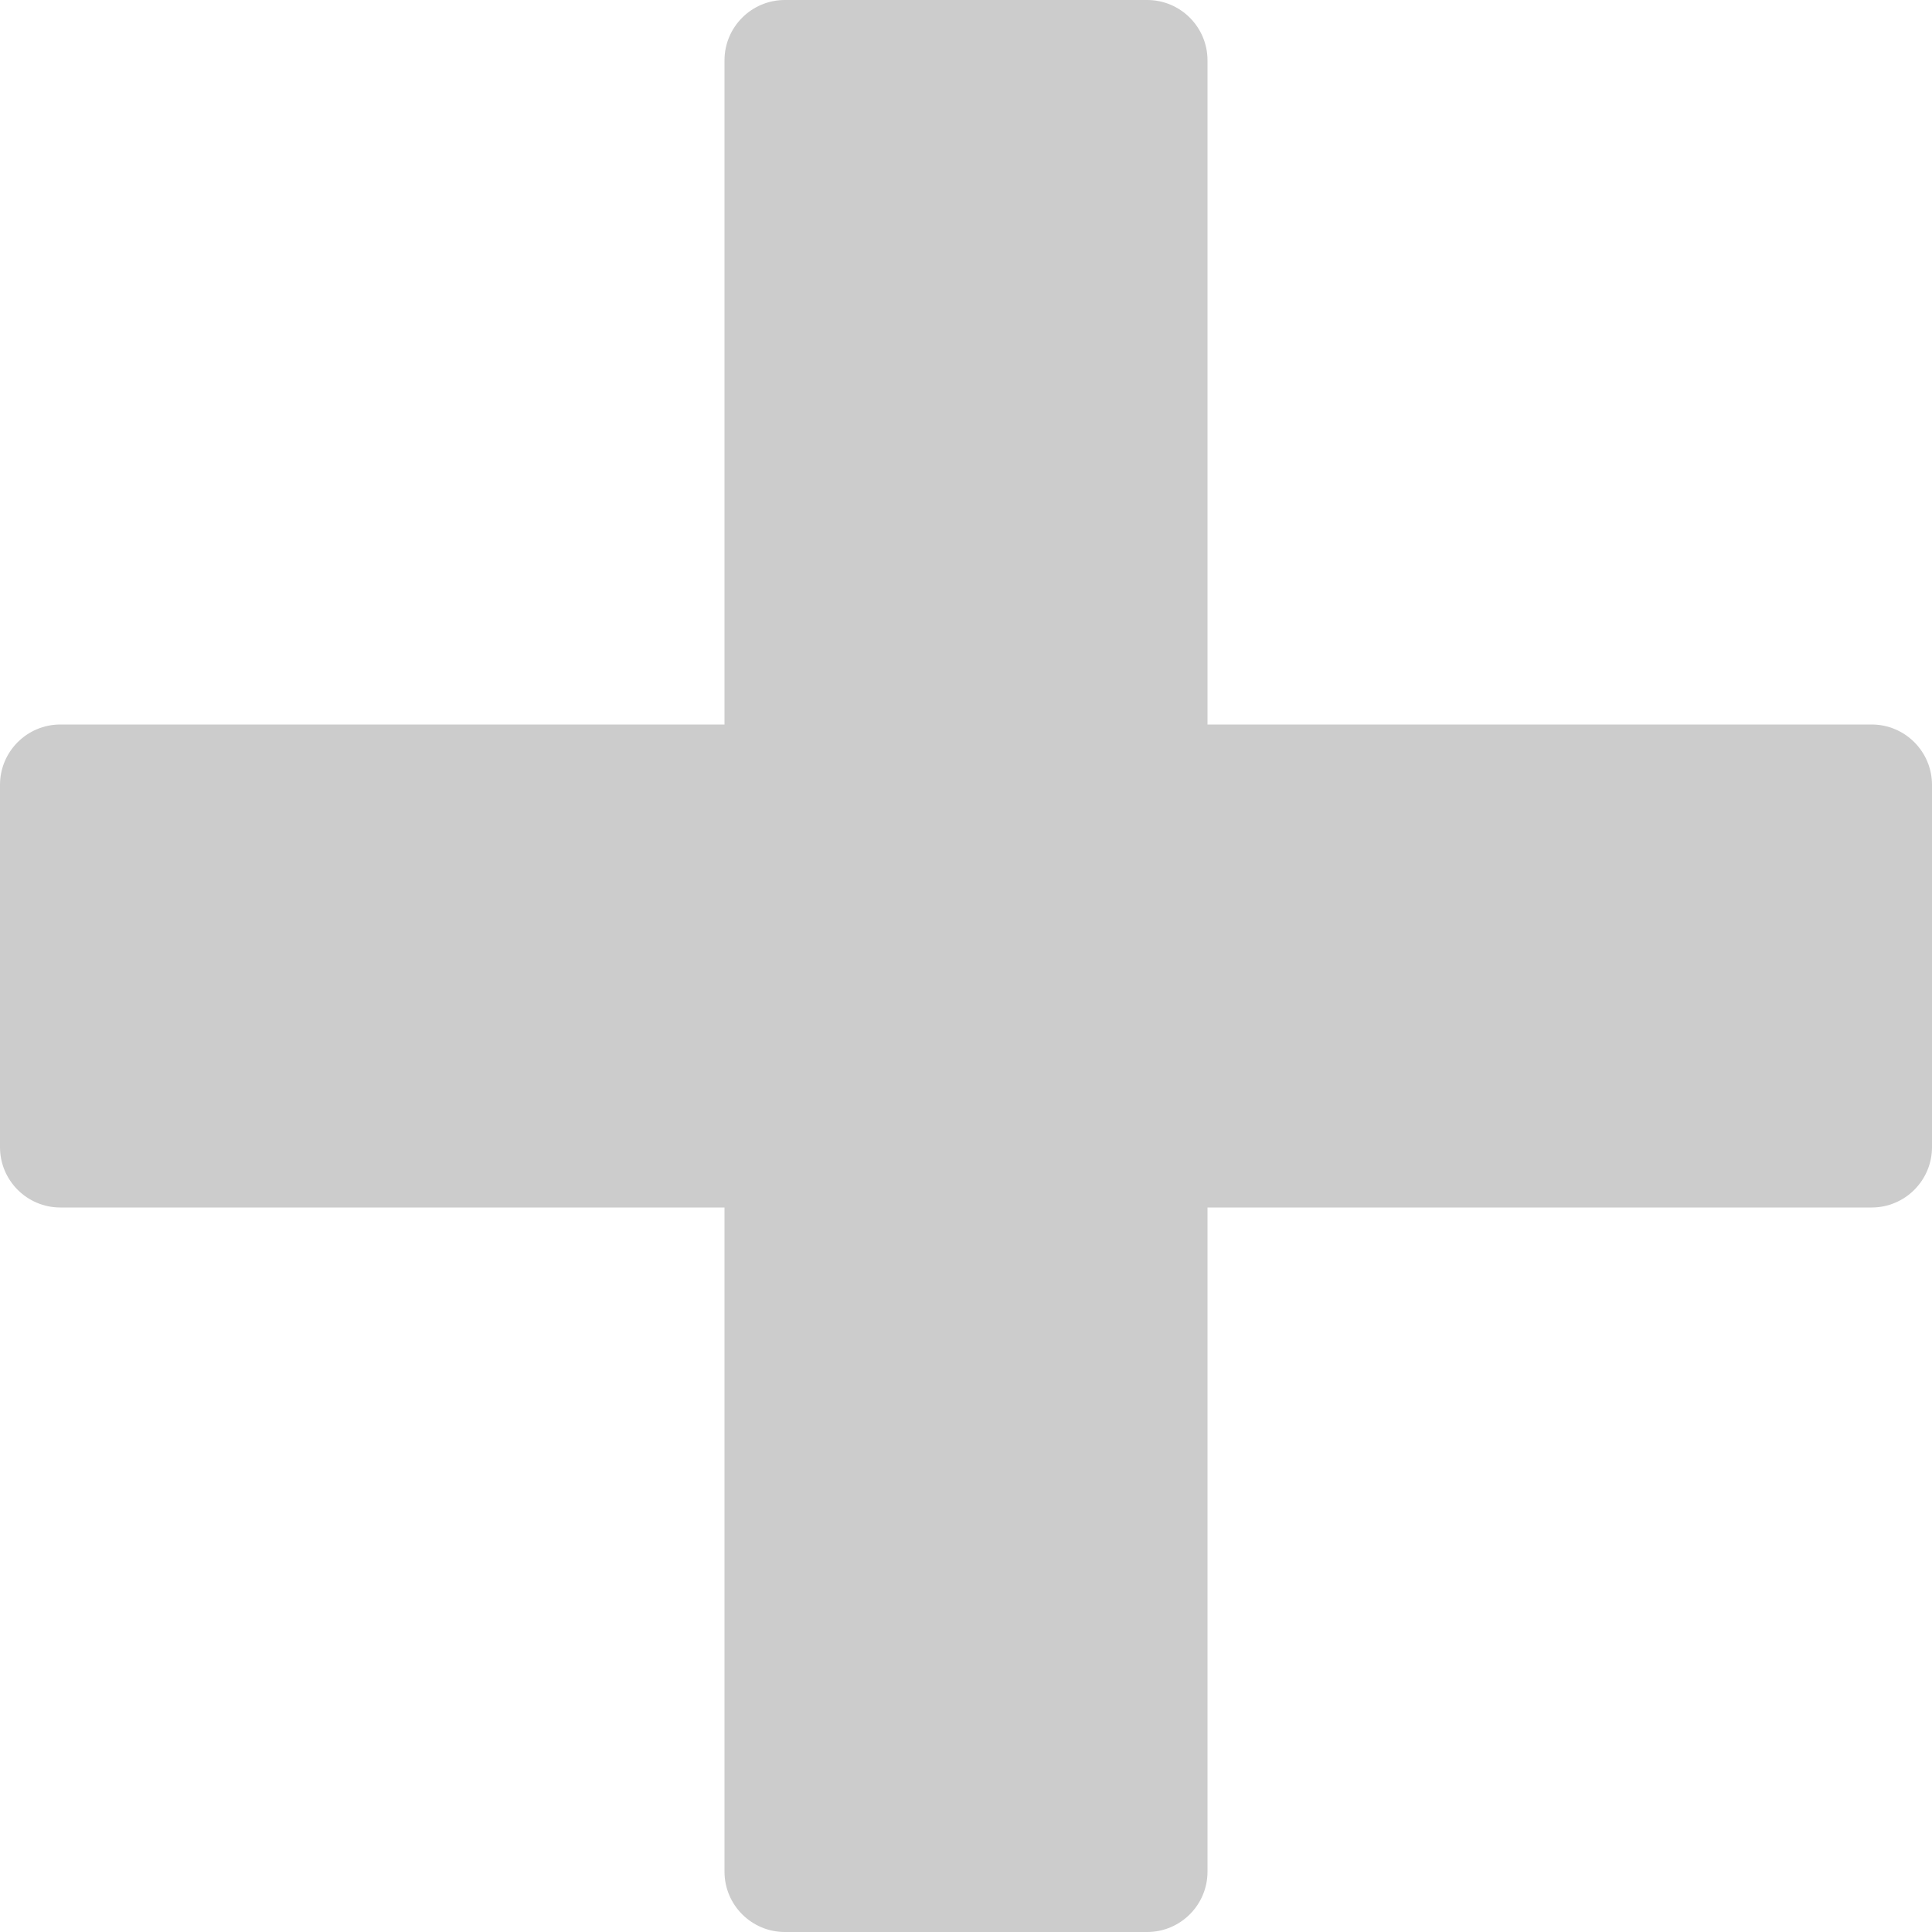
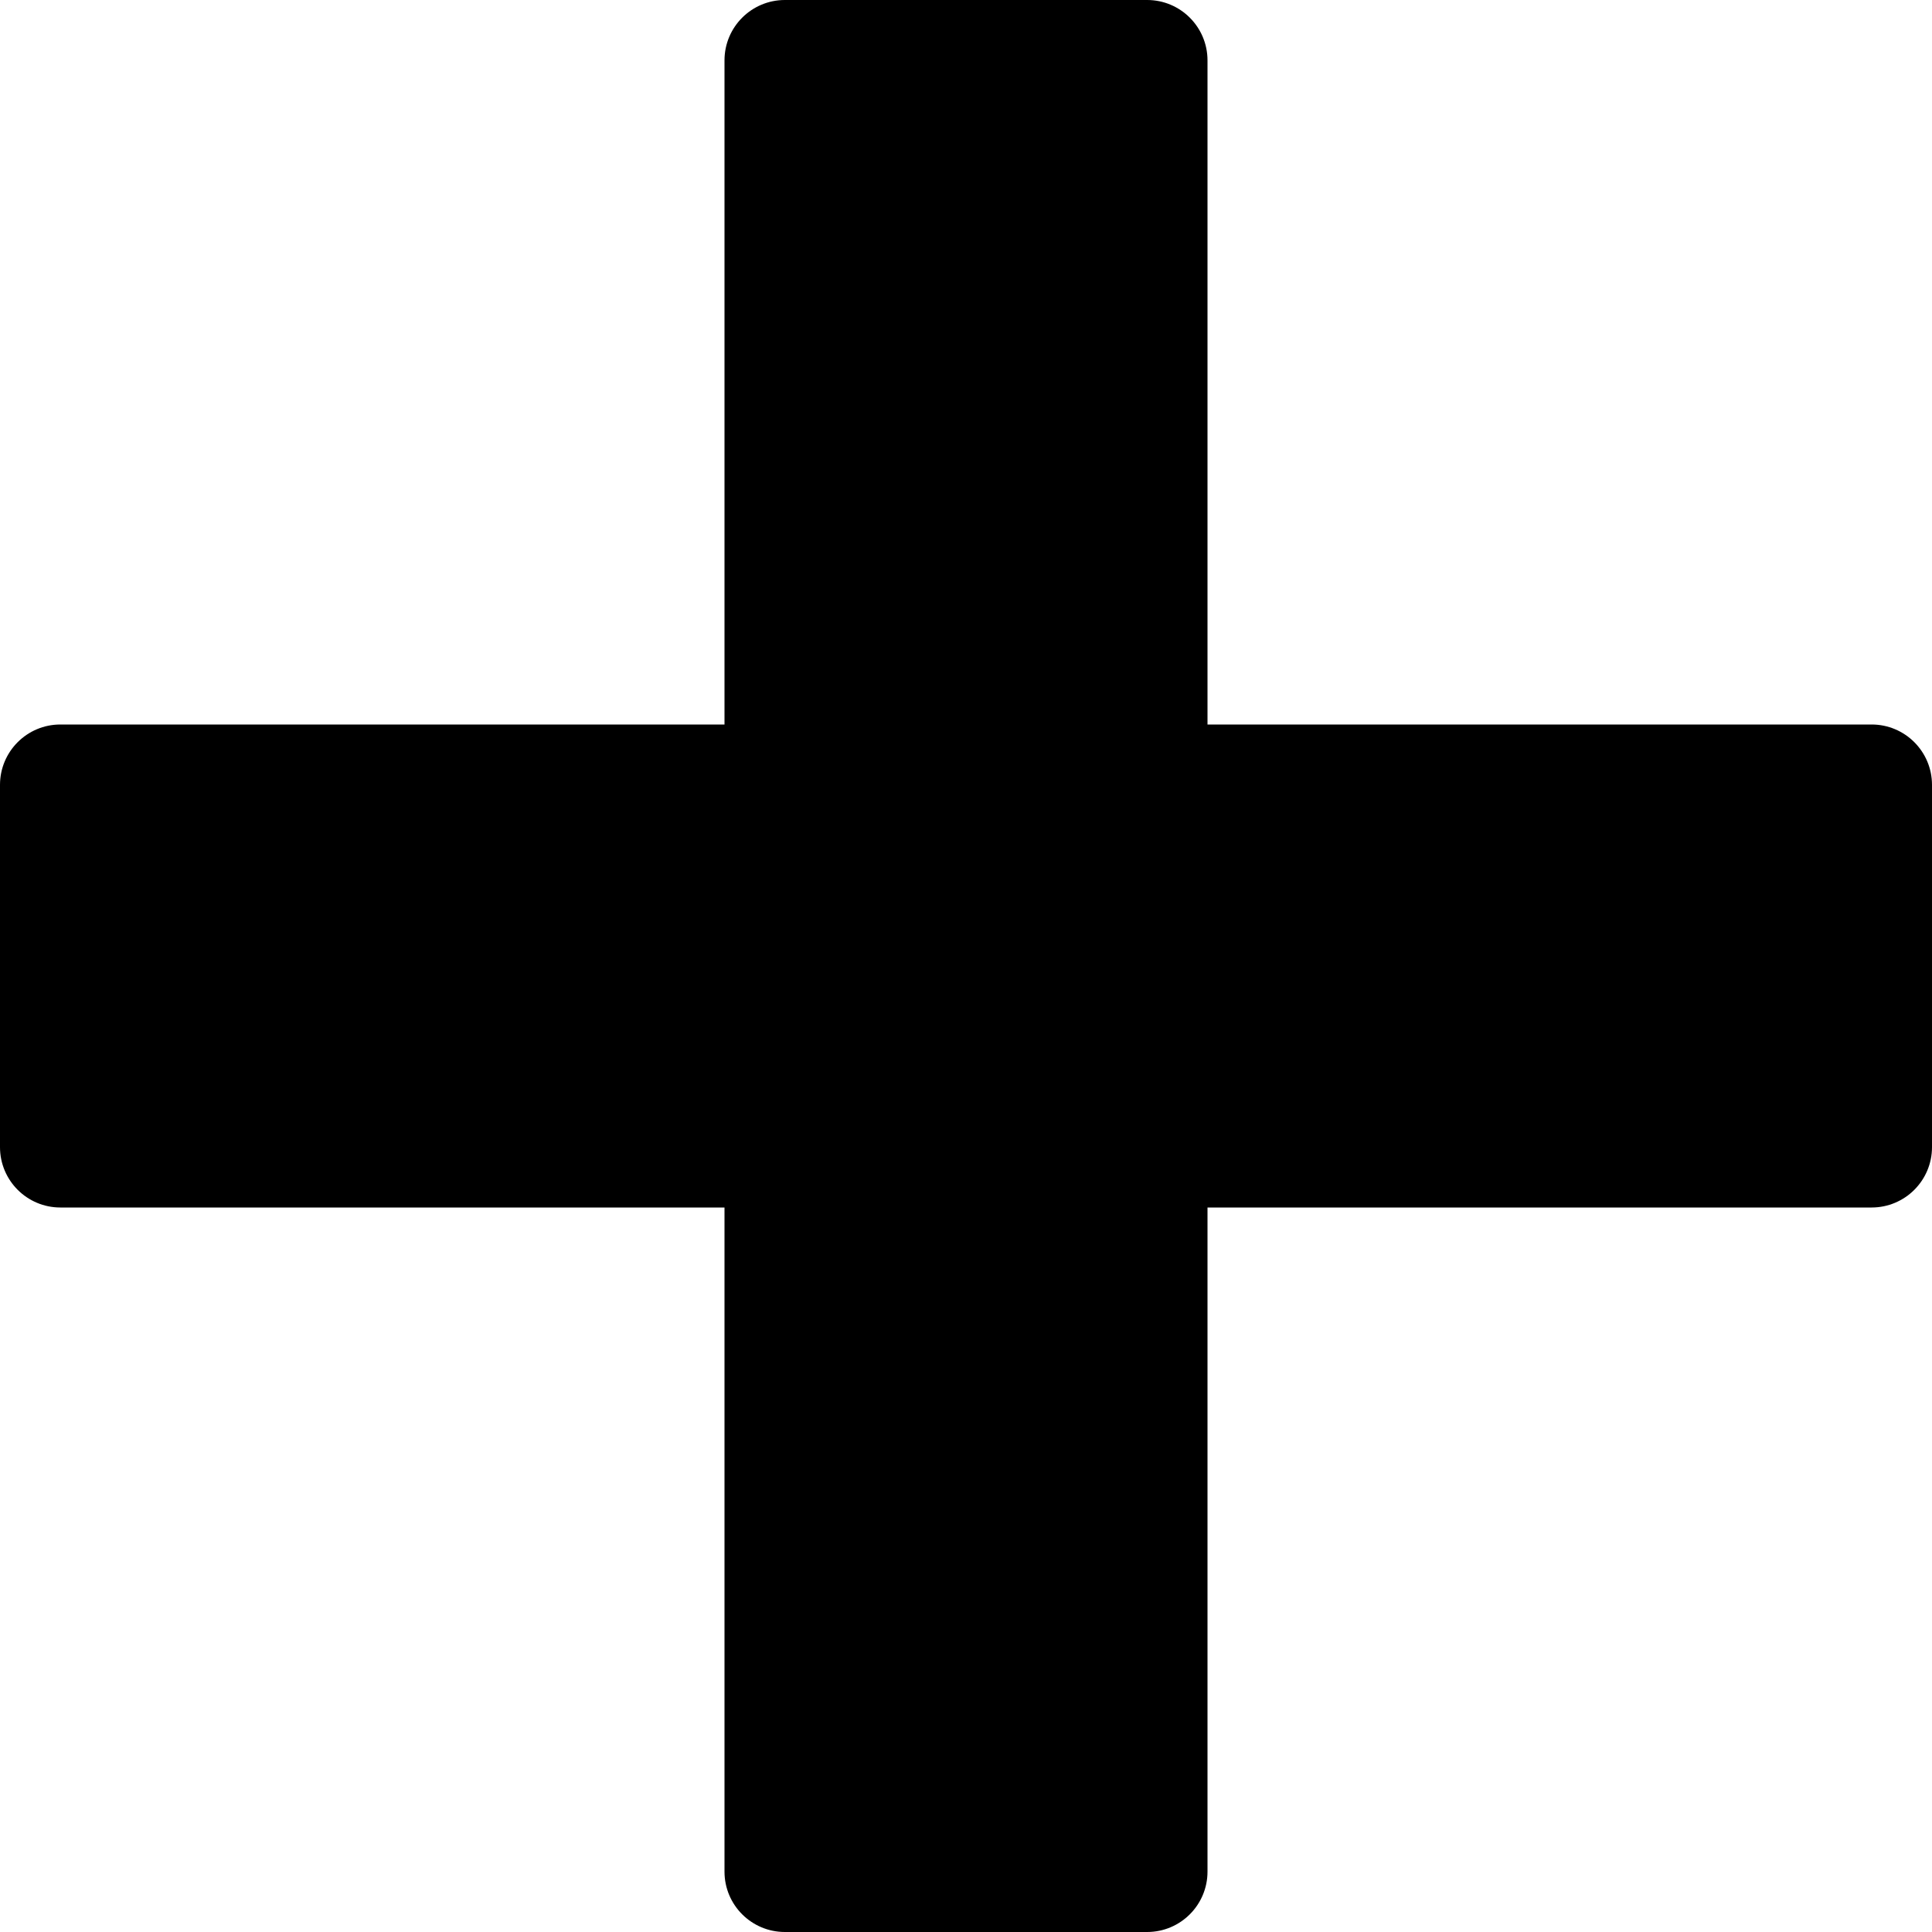
- <svg xmlns="http://www.w3.org/2000/svg" version="1.1" id="Capa_1" x="0px" y="0px" width="48px" height="48px" viewBox="0 0 533.333 533.333" style="fill: #CCC; enable-background:new 0 0 533.333 533.333;" xml:space="preserve">
+ <svg xmlns="http://www.w3.org/2000/svg" version="1.1" x="0px" y="0px" width="16" height="16" viewBox="0 0 533.333 533.333" fill="inherit">
  <g>
    <path d="M516.667,200H333.333V16.667C333.333,7.462,325.871,0,316.667,0h-100C207.462,0,200,7.462,200,16.667V200H16.667   C7.462,200,0,207.462,0,216.667v100c0,9.204,7.462,16.666,16.667,16.666H200v183.334c0,9.204,7.462,16.666,16.667,16.666h100   c9.204,0,16.667-7.462,16.667-16.666V333.333h183.333c9.204,0,16.667-7.462,16.667-16.666v-100   C533.333,207.462,525.871,200,516.667,200z" />
  </g>
-   <g>
- </g>
-   <g>
- </g>
-   <g>
- </g>
-   <g>
- </g>
-   <g>
- </g>
-   <g>
- </g>
-   <g>
- </g>
-   <g>
- </g>
-   <g>
- </g>
-   <g>
- </g>
-   <g>
- </g>
-   <g>
- </g>
-   <g>
- </g>
-   <g>
- </g>
-   <g>
- </g>
</svg>
